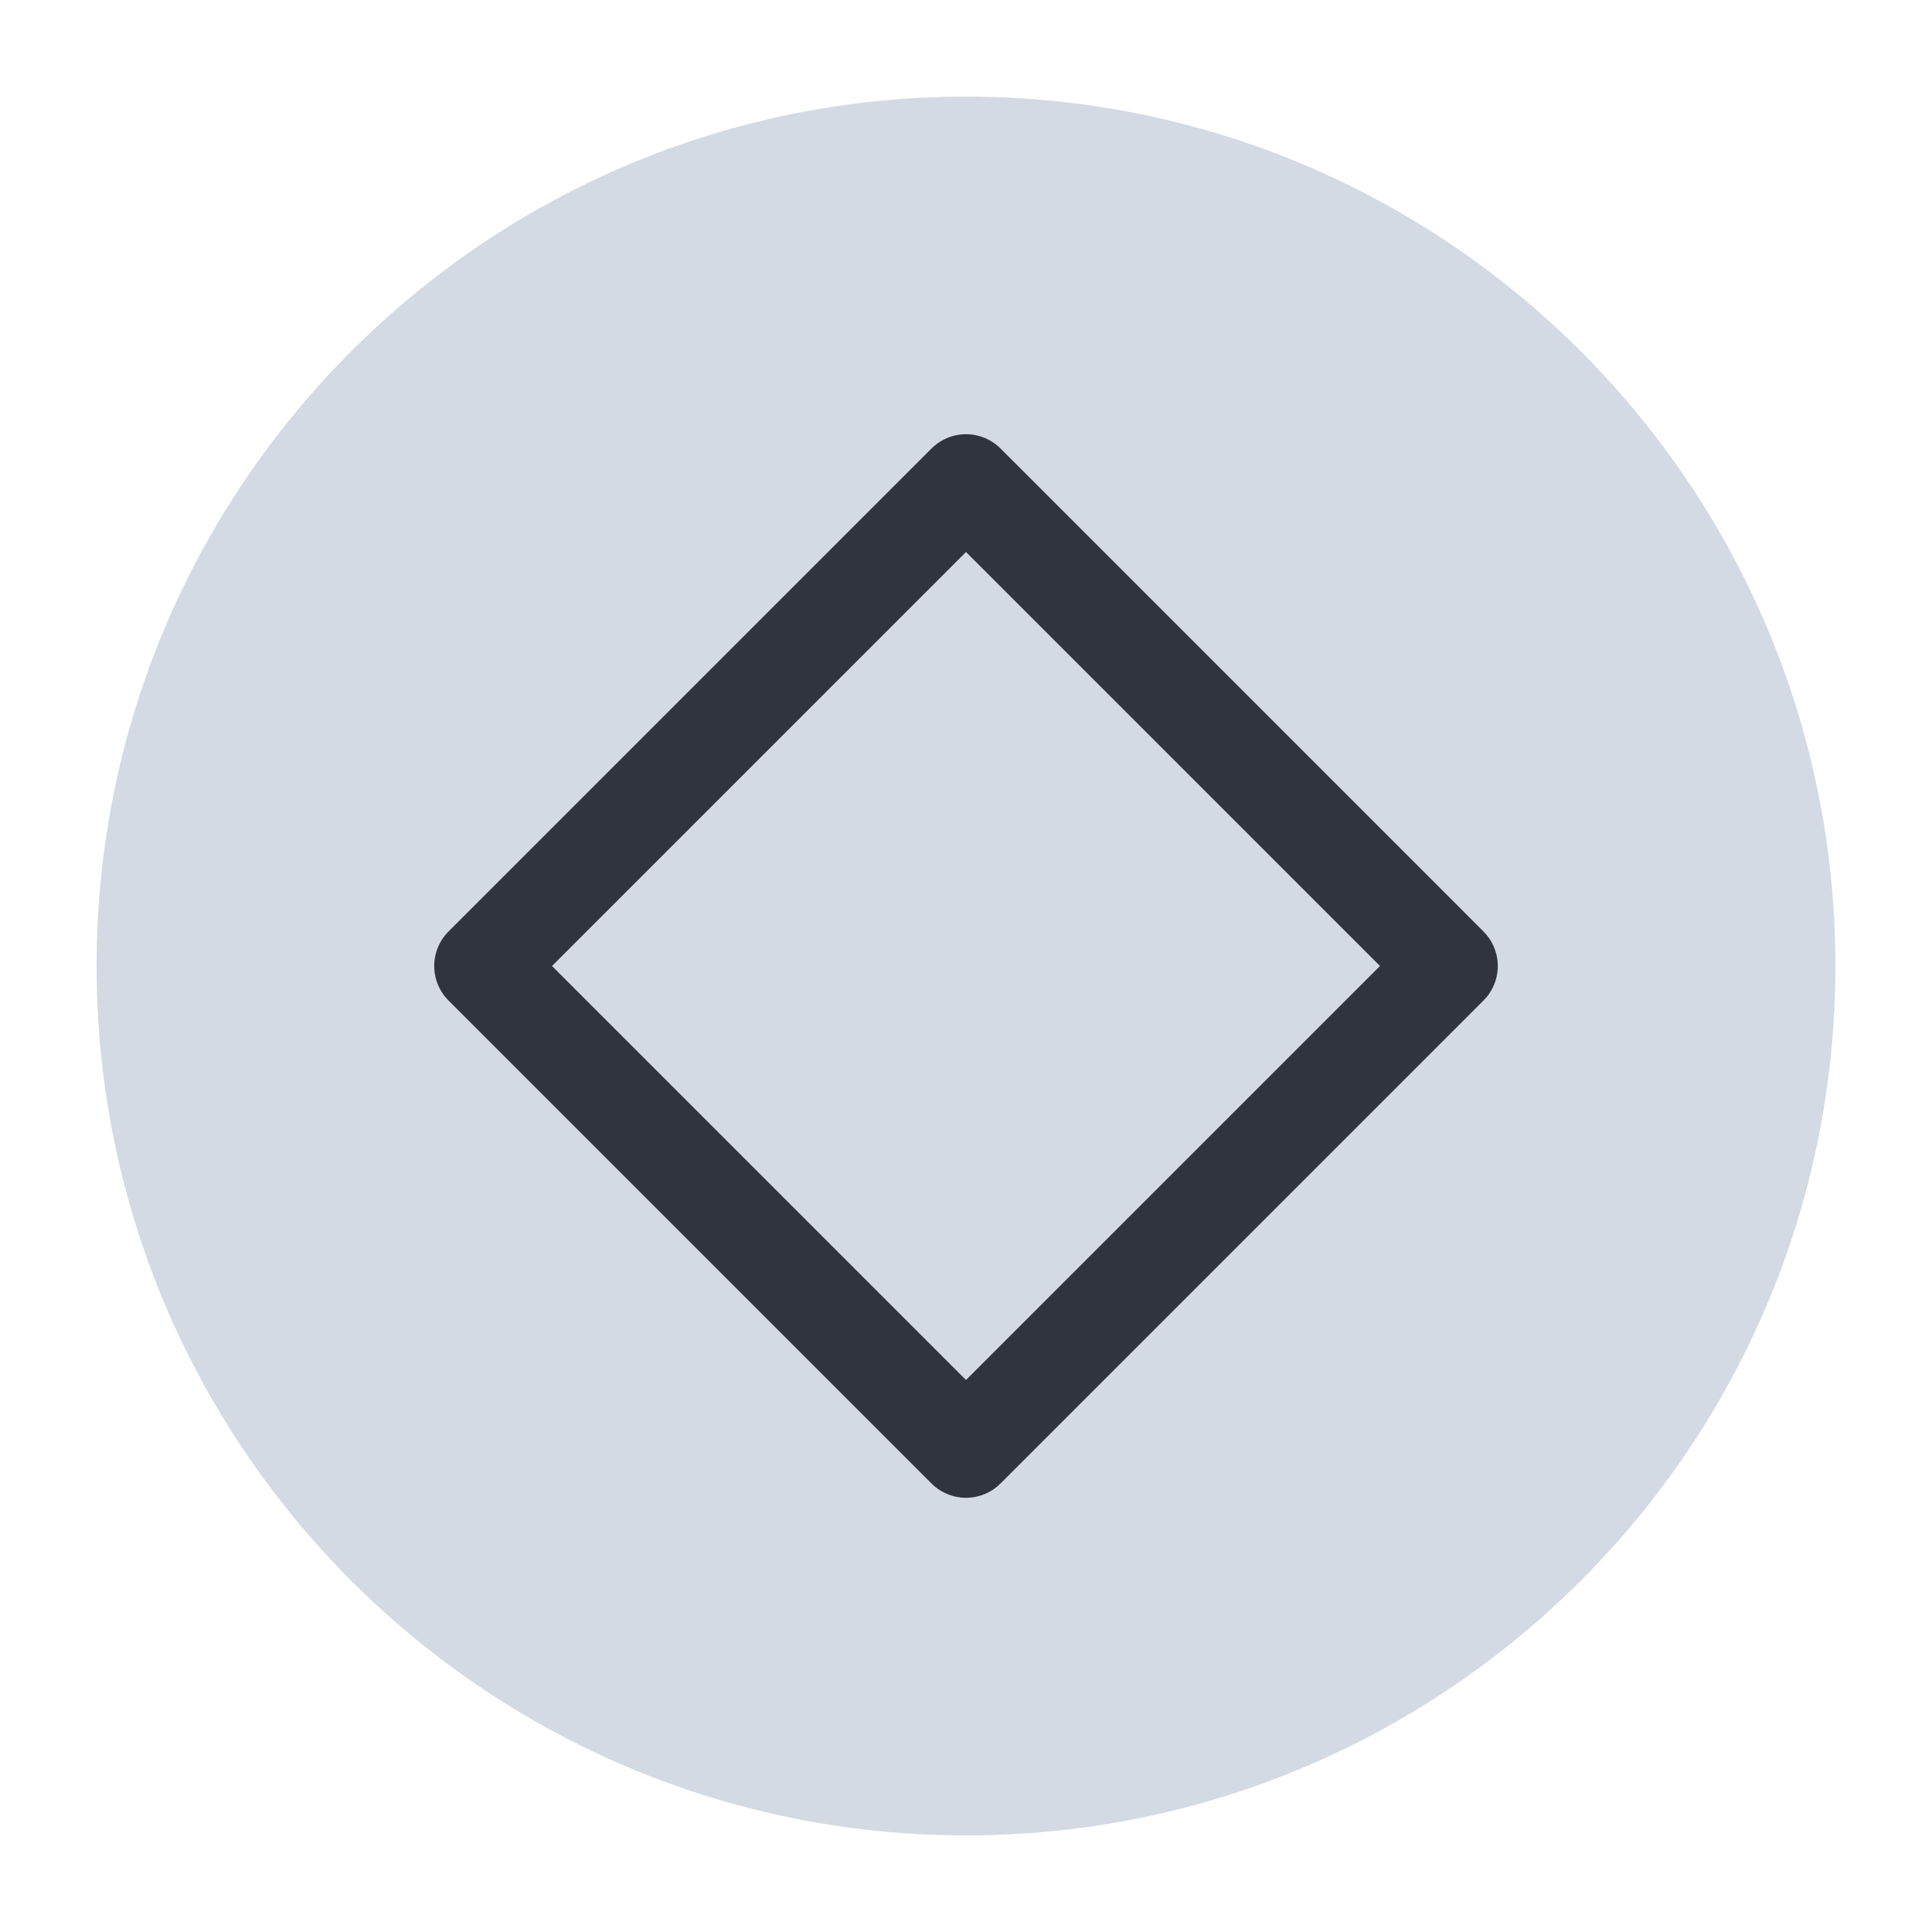
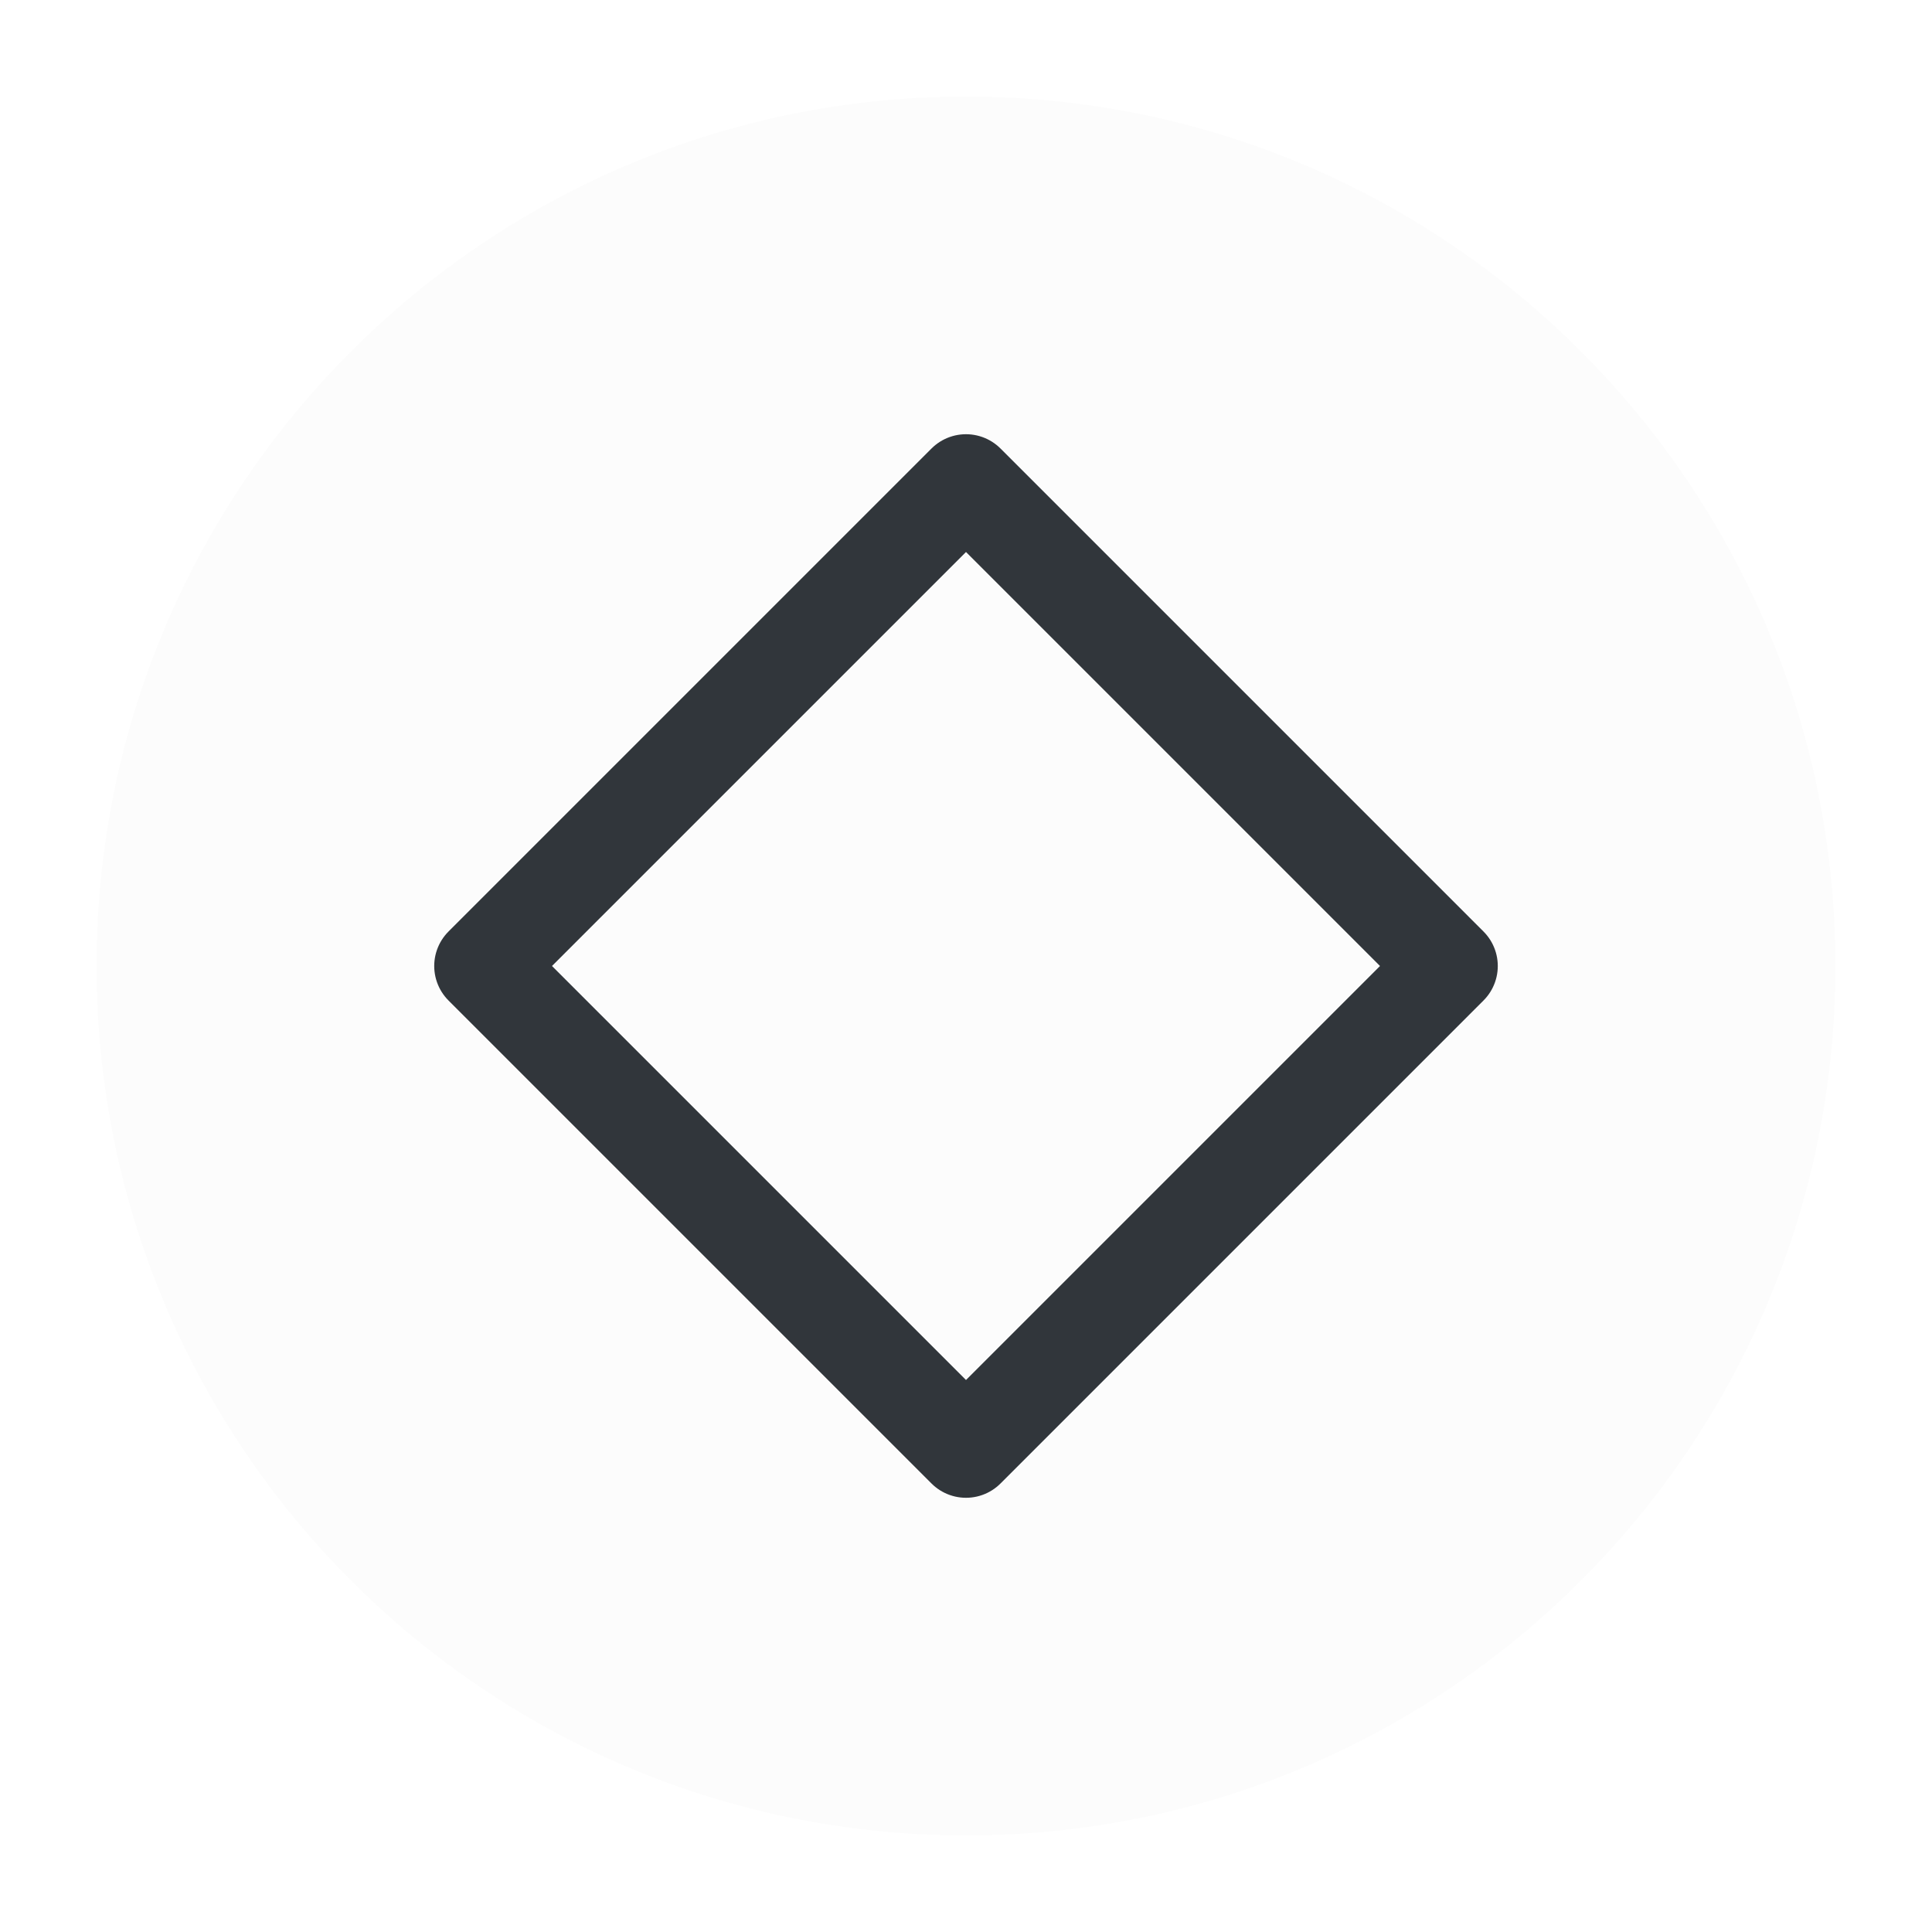
<svg xmlns="http://www.w3.org/2000/svg" viewBox="0 0 50 50" version="1.2" baseProfile="tiny">
  <defs>
</defs>
  <g fill="none" stroke="black" stroke-width="1" fill-rule="evenodd" stroke-linecap="square" stroke-linejoin="bevel">
-     <g fill="#d3dae3" fill-opacity="1" stroke="none" transform="matrix(2.5,0,0,2.5,2.5,2.5)" font-family="Noto Sans" font-size="10" font-weight="400" font-style="normal">
+     <g fill="#fcfcfc" fill-opacity="1" stroke="none" transform="matrix(2.5,0,0,2.5,2.5,2.5)" font-family="Noto Sans" font-size="10" font-weight="400" font-style="normal">
      <circle cx="9" cy="9" r="9" />
    </g>
-     <g fill="none" stroke="#2f343f" stroke-opacity="1" stroke-width="1.01" stroke-linecap="round" stroke-linejoin="round" transform="matrix(2.5,0,0,2.5,2.5,2.5)" font-family="Noto Sans" font-size="10" font-weight="400" font-style="normal">
+     <g fill="none" stroke="#31363b" stroke-opacity="1" stroke-width="1.01" stroke-linecap="round" stroke-linejoin="round" transform="matrix(2.5,0,0,2.5,2.5,2.5)" font-family="Noto Sans" font-size="10" font-weight="400" font-style="normal">
      <path vector-effect="none" fill-rule="evenodd" d="M4,9 L9,4 L14,9 L9,14 L4,9" />
    </g>
    <g fill="none" stroke="#000000" stroke-opacity="1" stroke-width="1" stroke-linecap="square" stroke-linejoin="bevel" transform="matrix(1,0,0,1,0,0)" font-family="Noto Sans" font-size="10" font-weight="400" font-style="normal">
</g>
  </g>
</svg>
